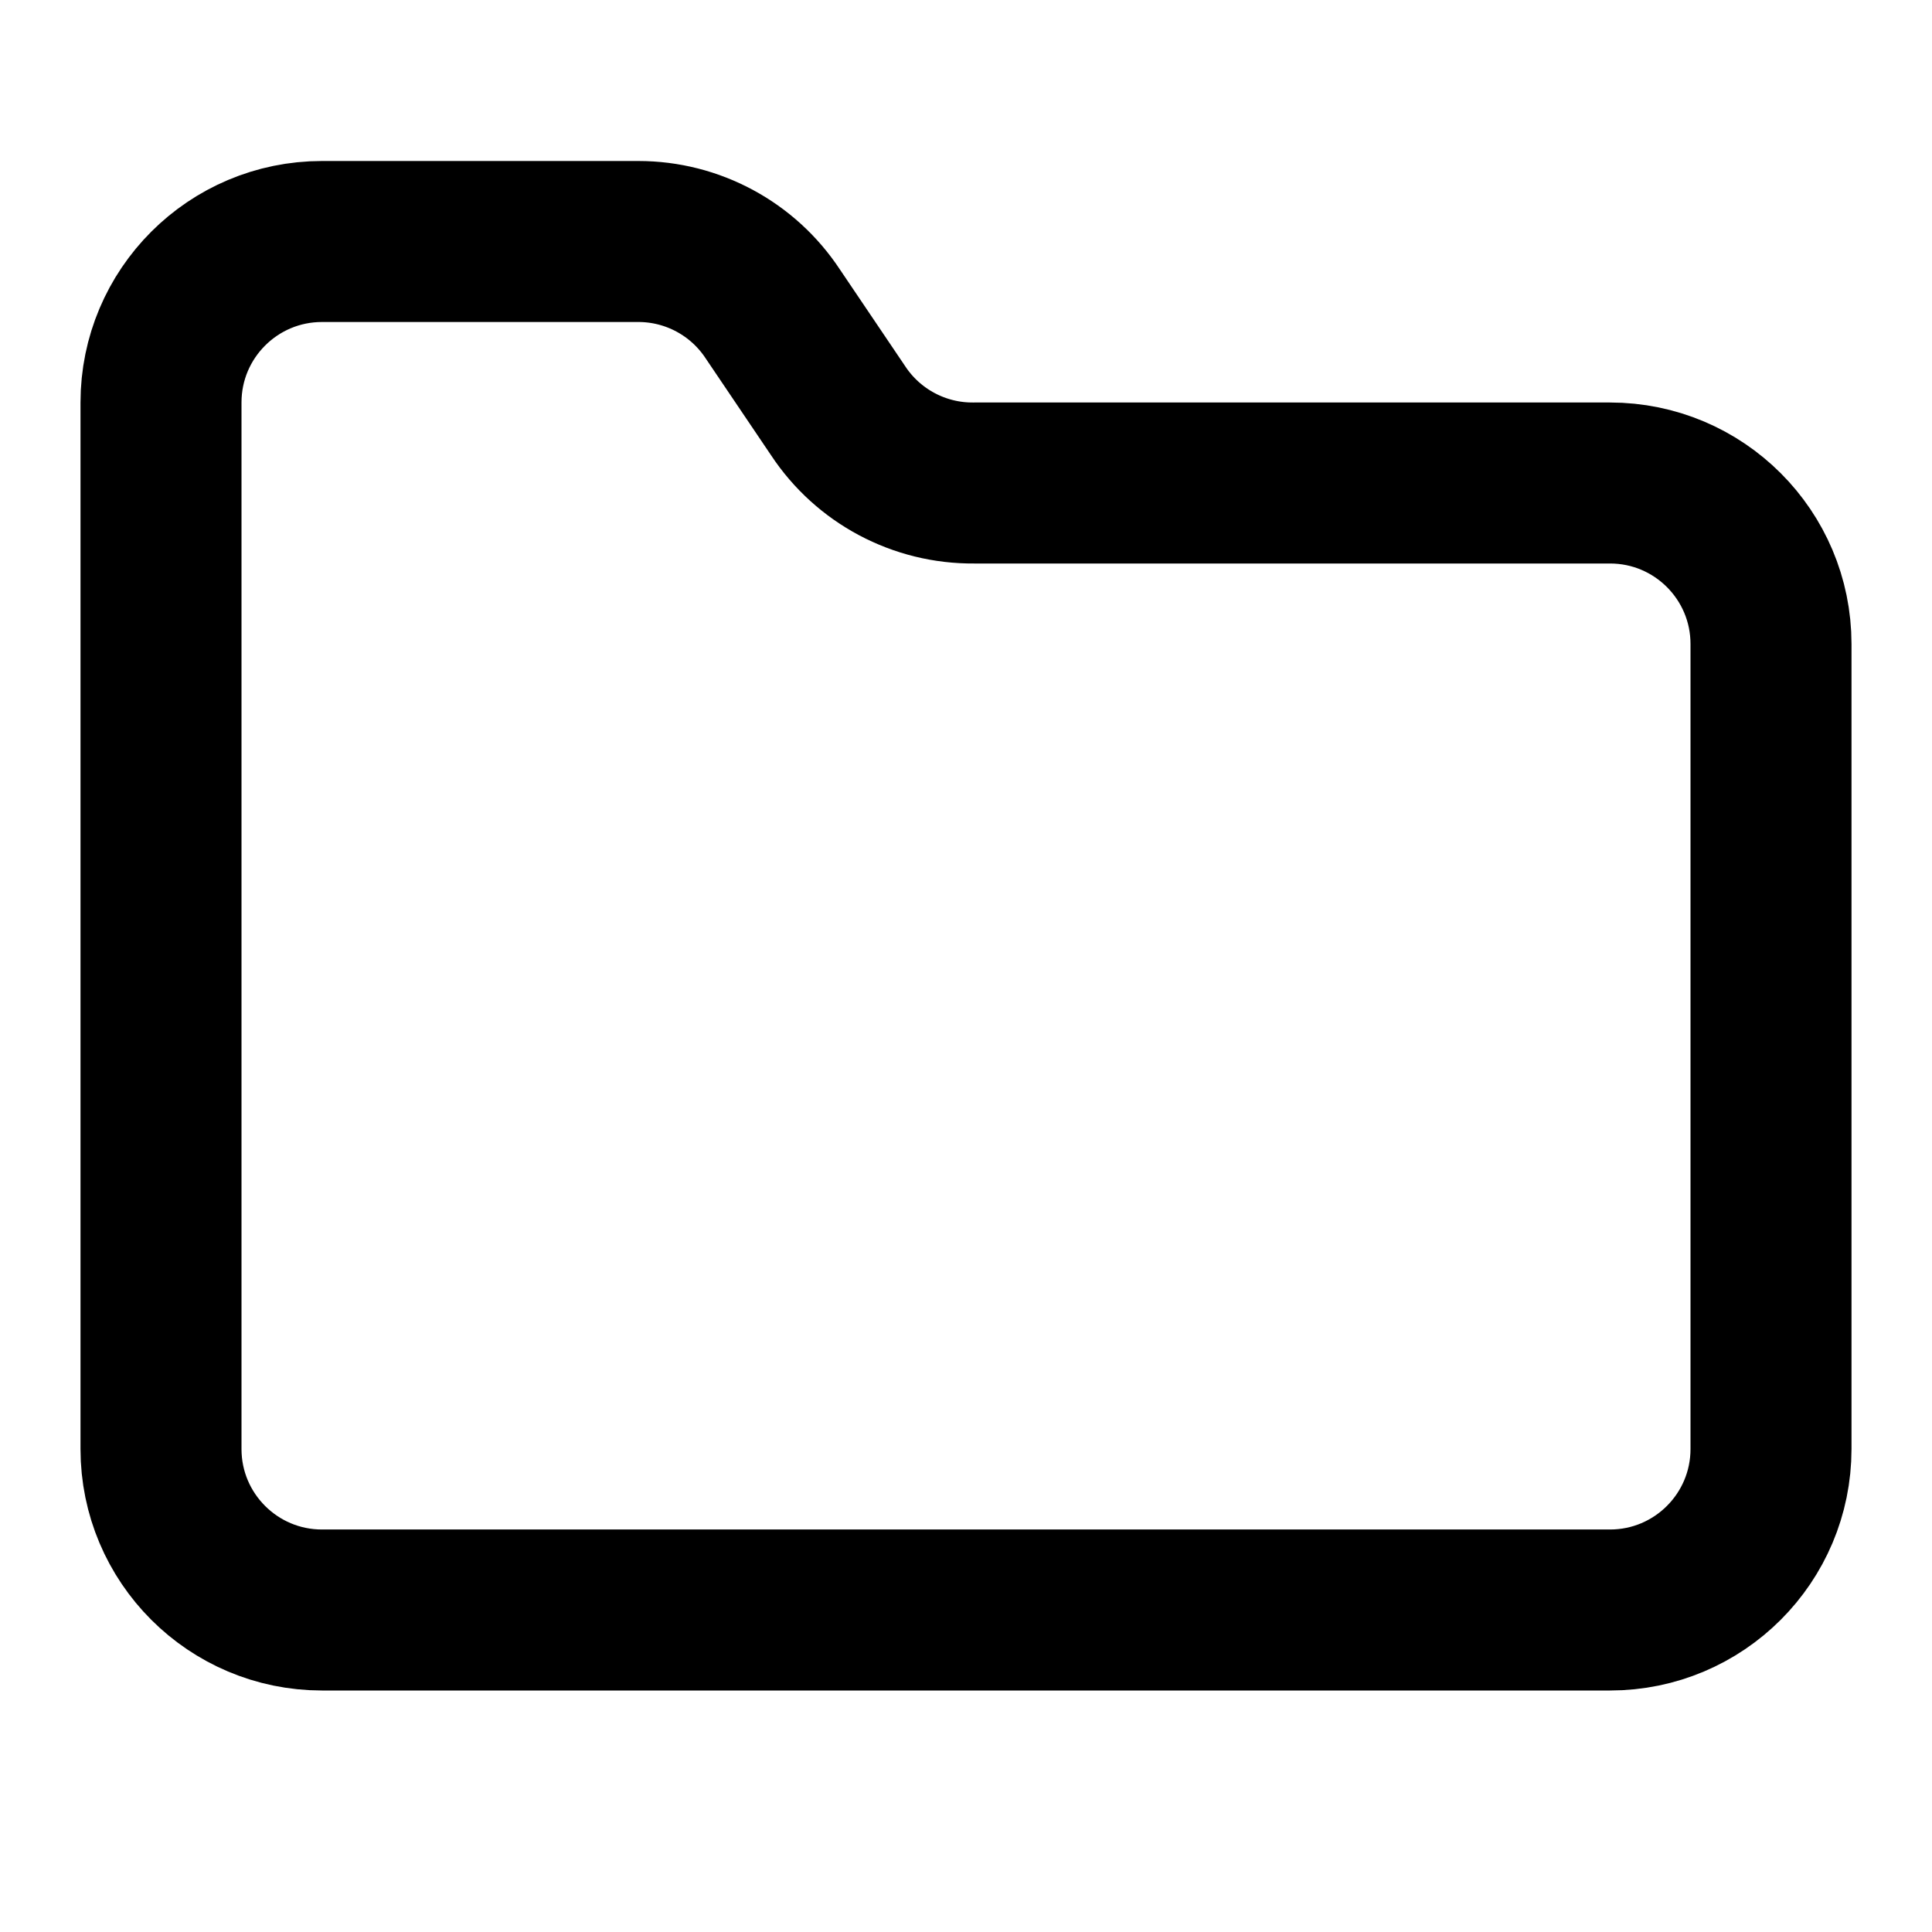
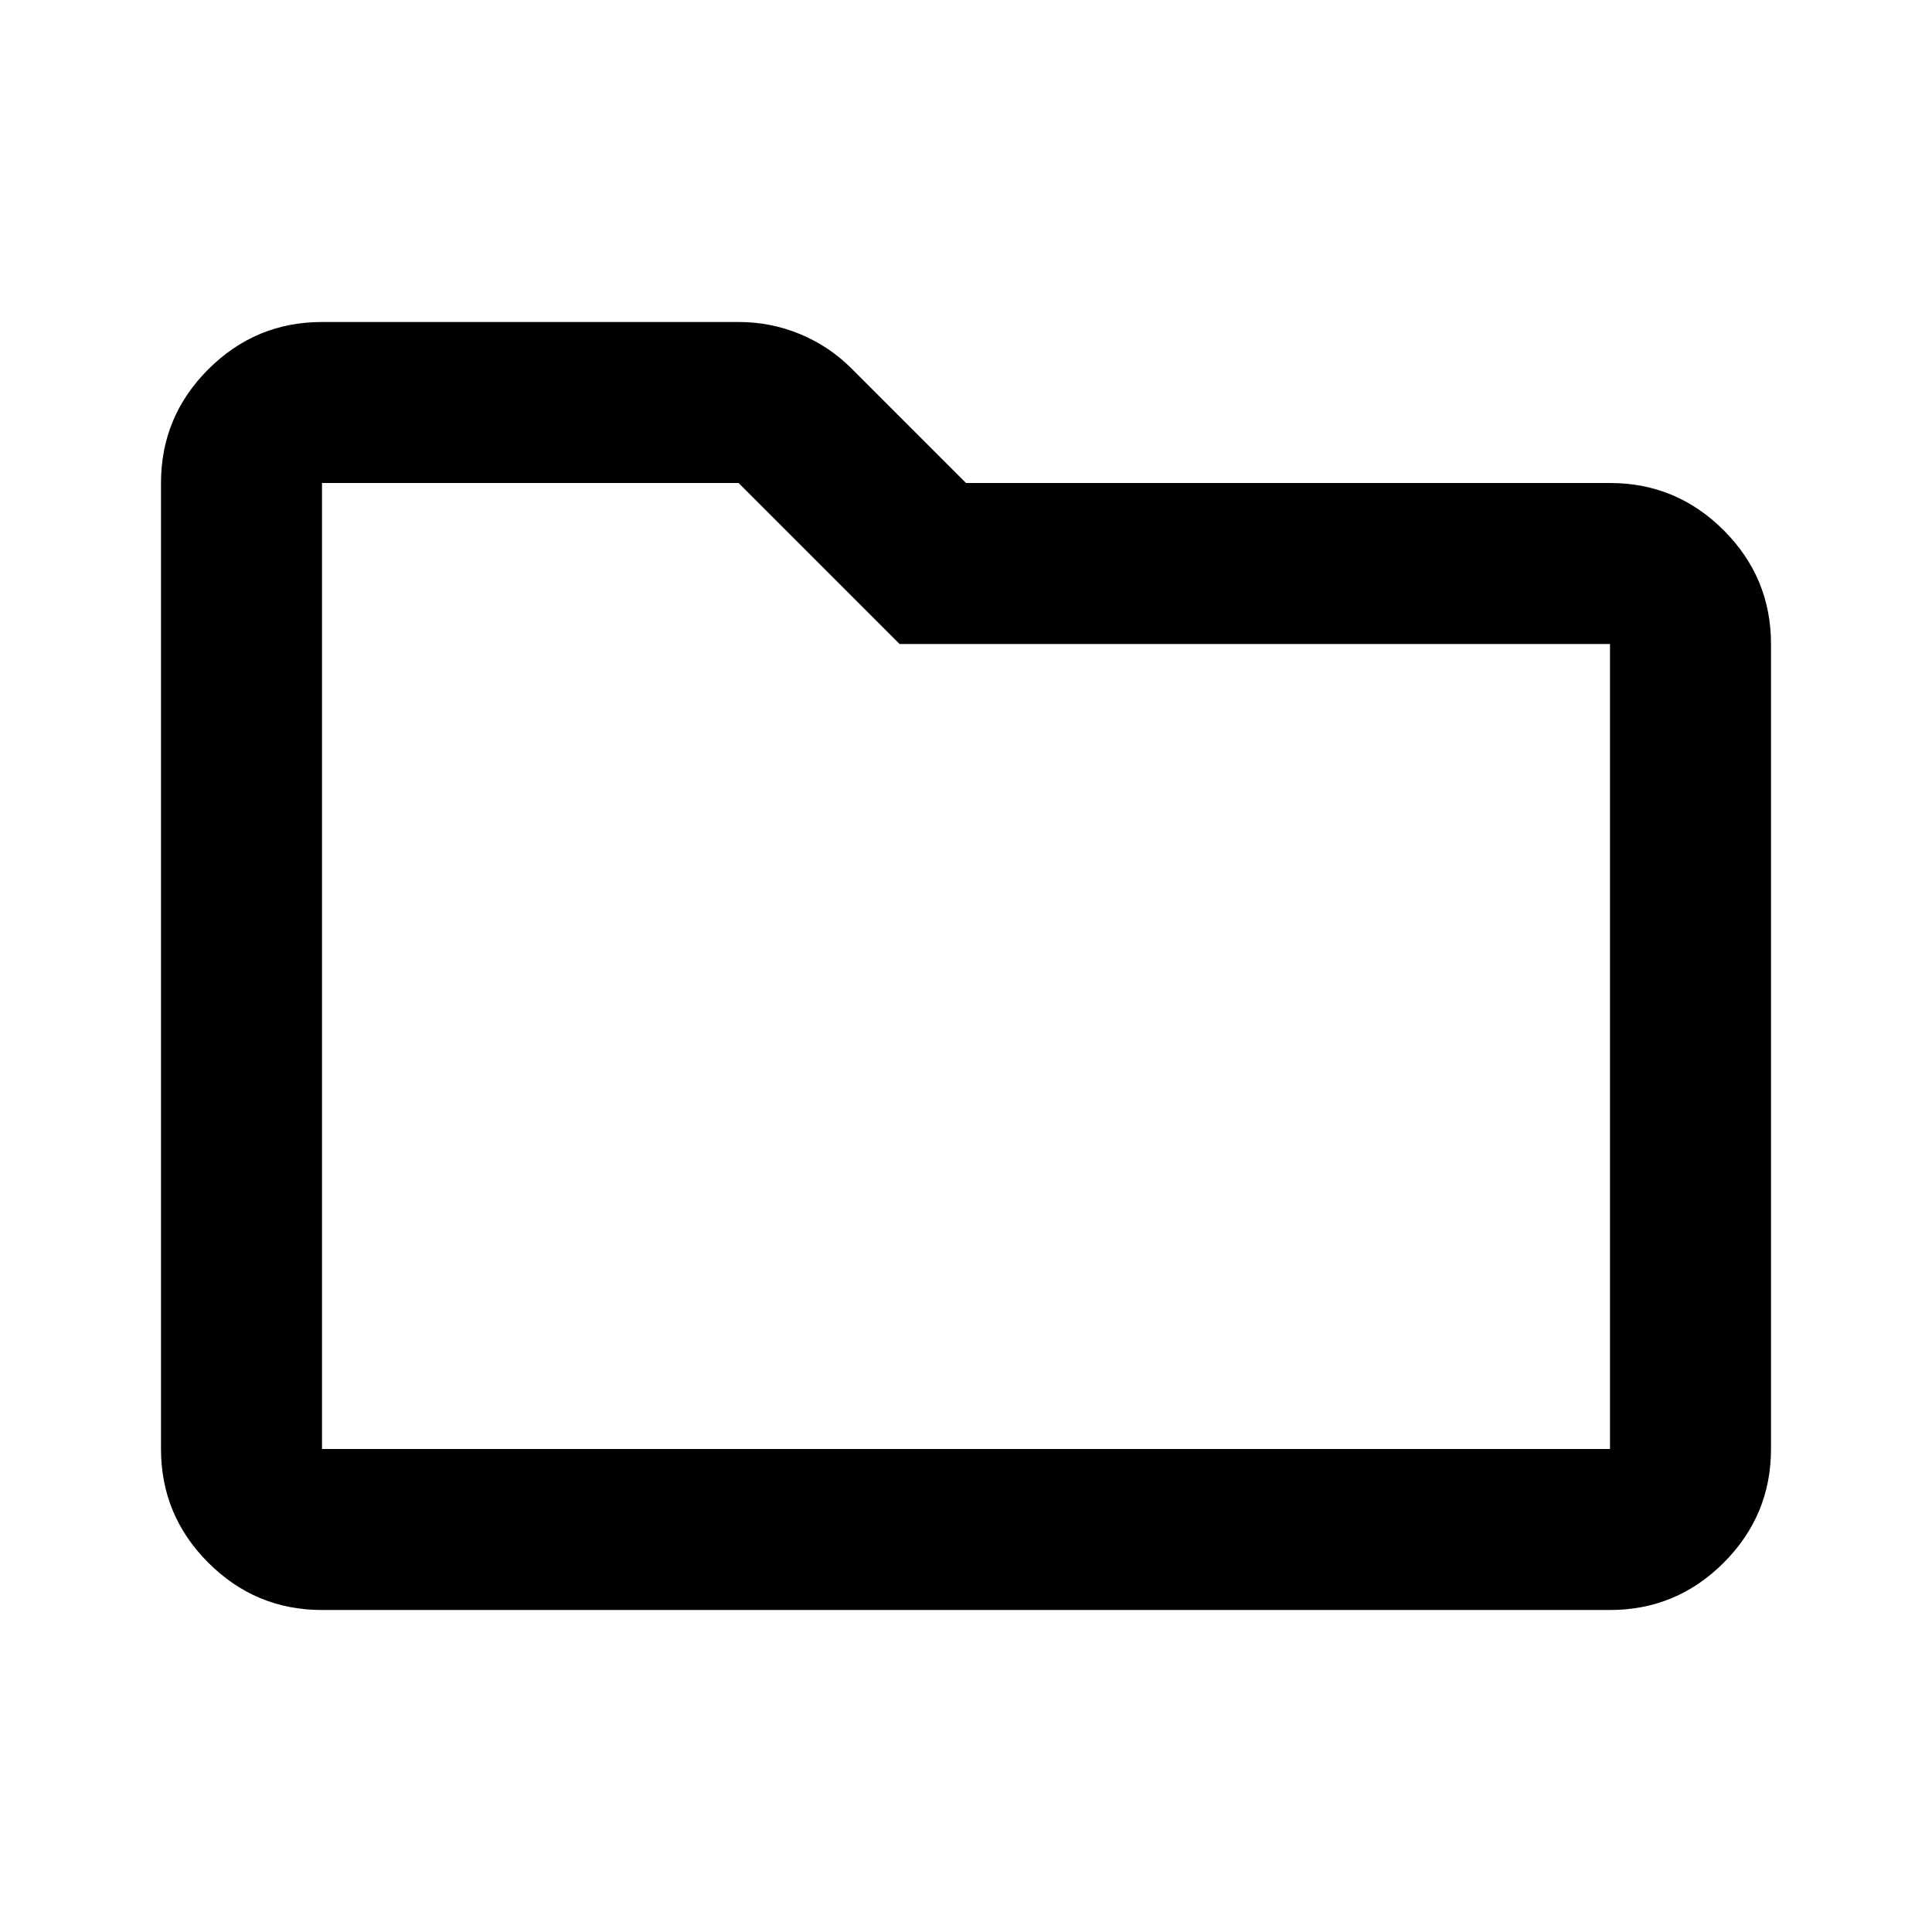
- <svg xmlns="http://www.w3.org/2000/svg" width="24" height="24" viewBox="0 0 24 24" fill="none" stroke="currentColor" stroke-width="2" stroke-linecap="round" stroke-linejoin="round" class="lucide lucide-folder-icon lucide-folder">
-   <path d="M20 20a2 2 0 0 0 2-2V8a2 2 0 0 0-2-2h-7.9a2 2 0 0 1-1.69-.9L9.6 3.9A2 2 0 0 0 7.93 3H4a2 2 0 0 0-2 2v13a2 2 0 0 0 2 2Z" />
+ <svg xmlns="http://www.w3.org/2000/svg" height="24px" viewBox="0 -960 960 960" width="24px" fill="currentColor">
+   <path d="M160-160q-33 0-56.5-23.5T80-240v-480q0-33 23.5-56.5T160-800h207q16 0 30.5 6t25.5 17l57 57h320q33 0 56.5 23.5T880-640v400q0 33-23.5 56.5T800-160H160Zm0-80h640v-400H447l-80-80H160v480Zm0 0v-480 480Z" />
</svg>
